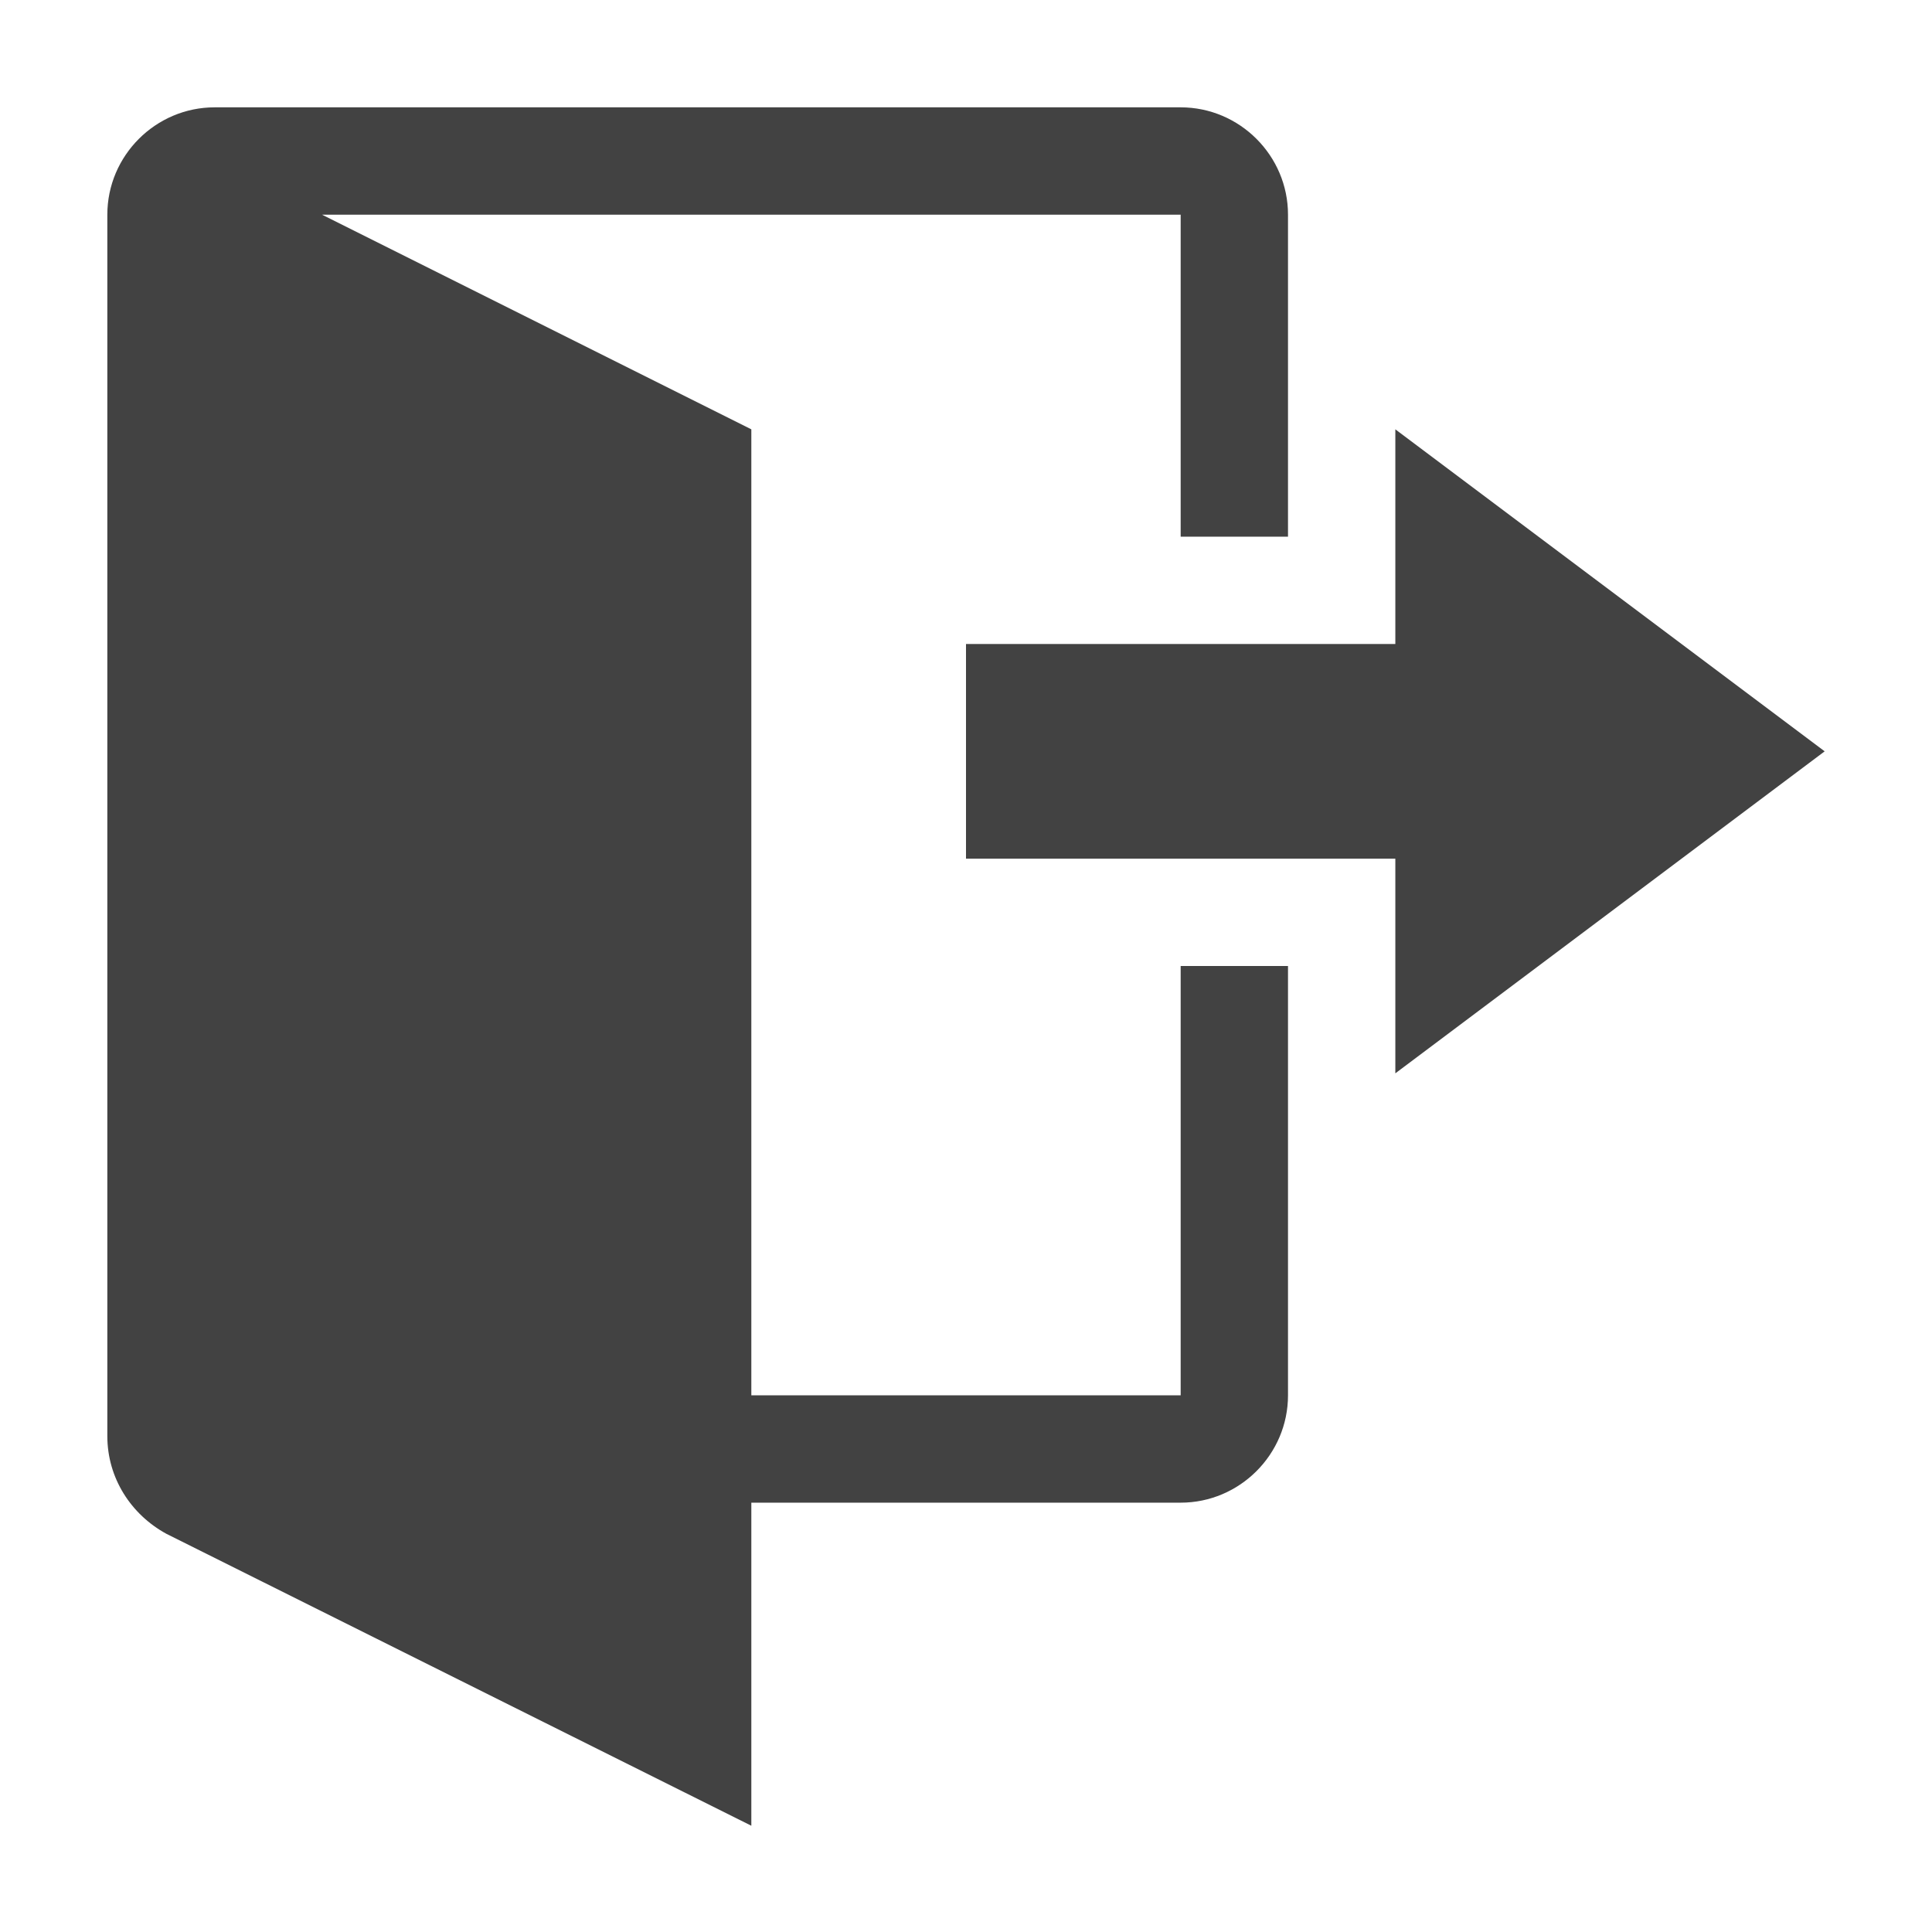
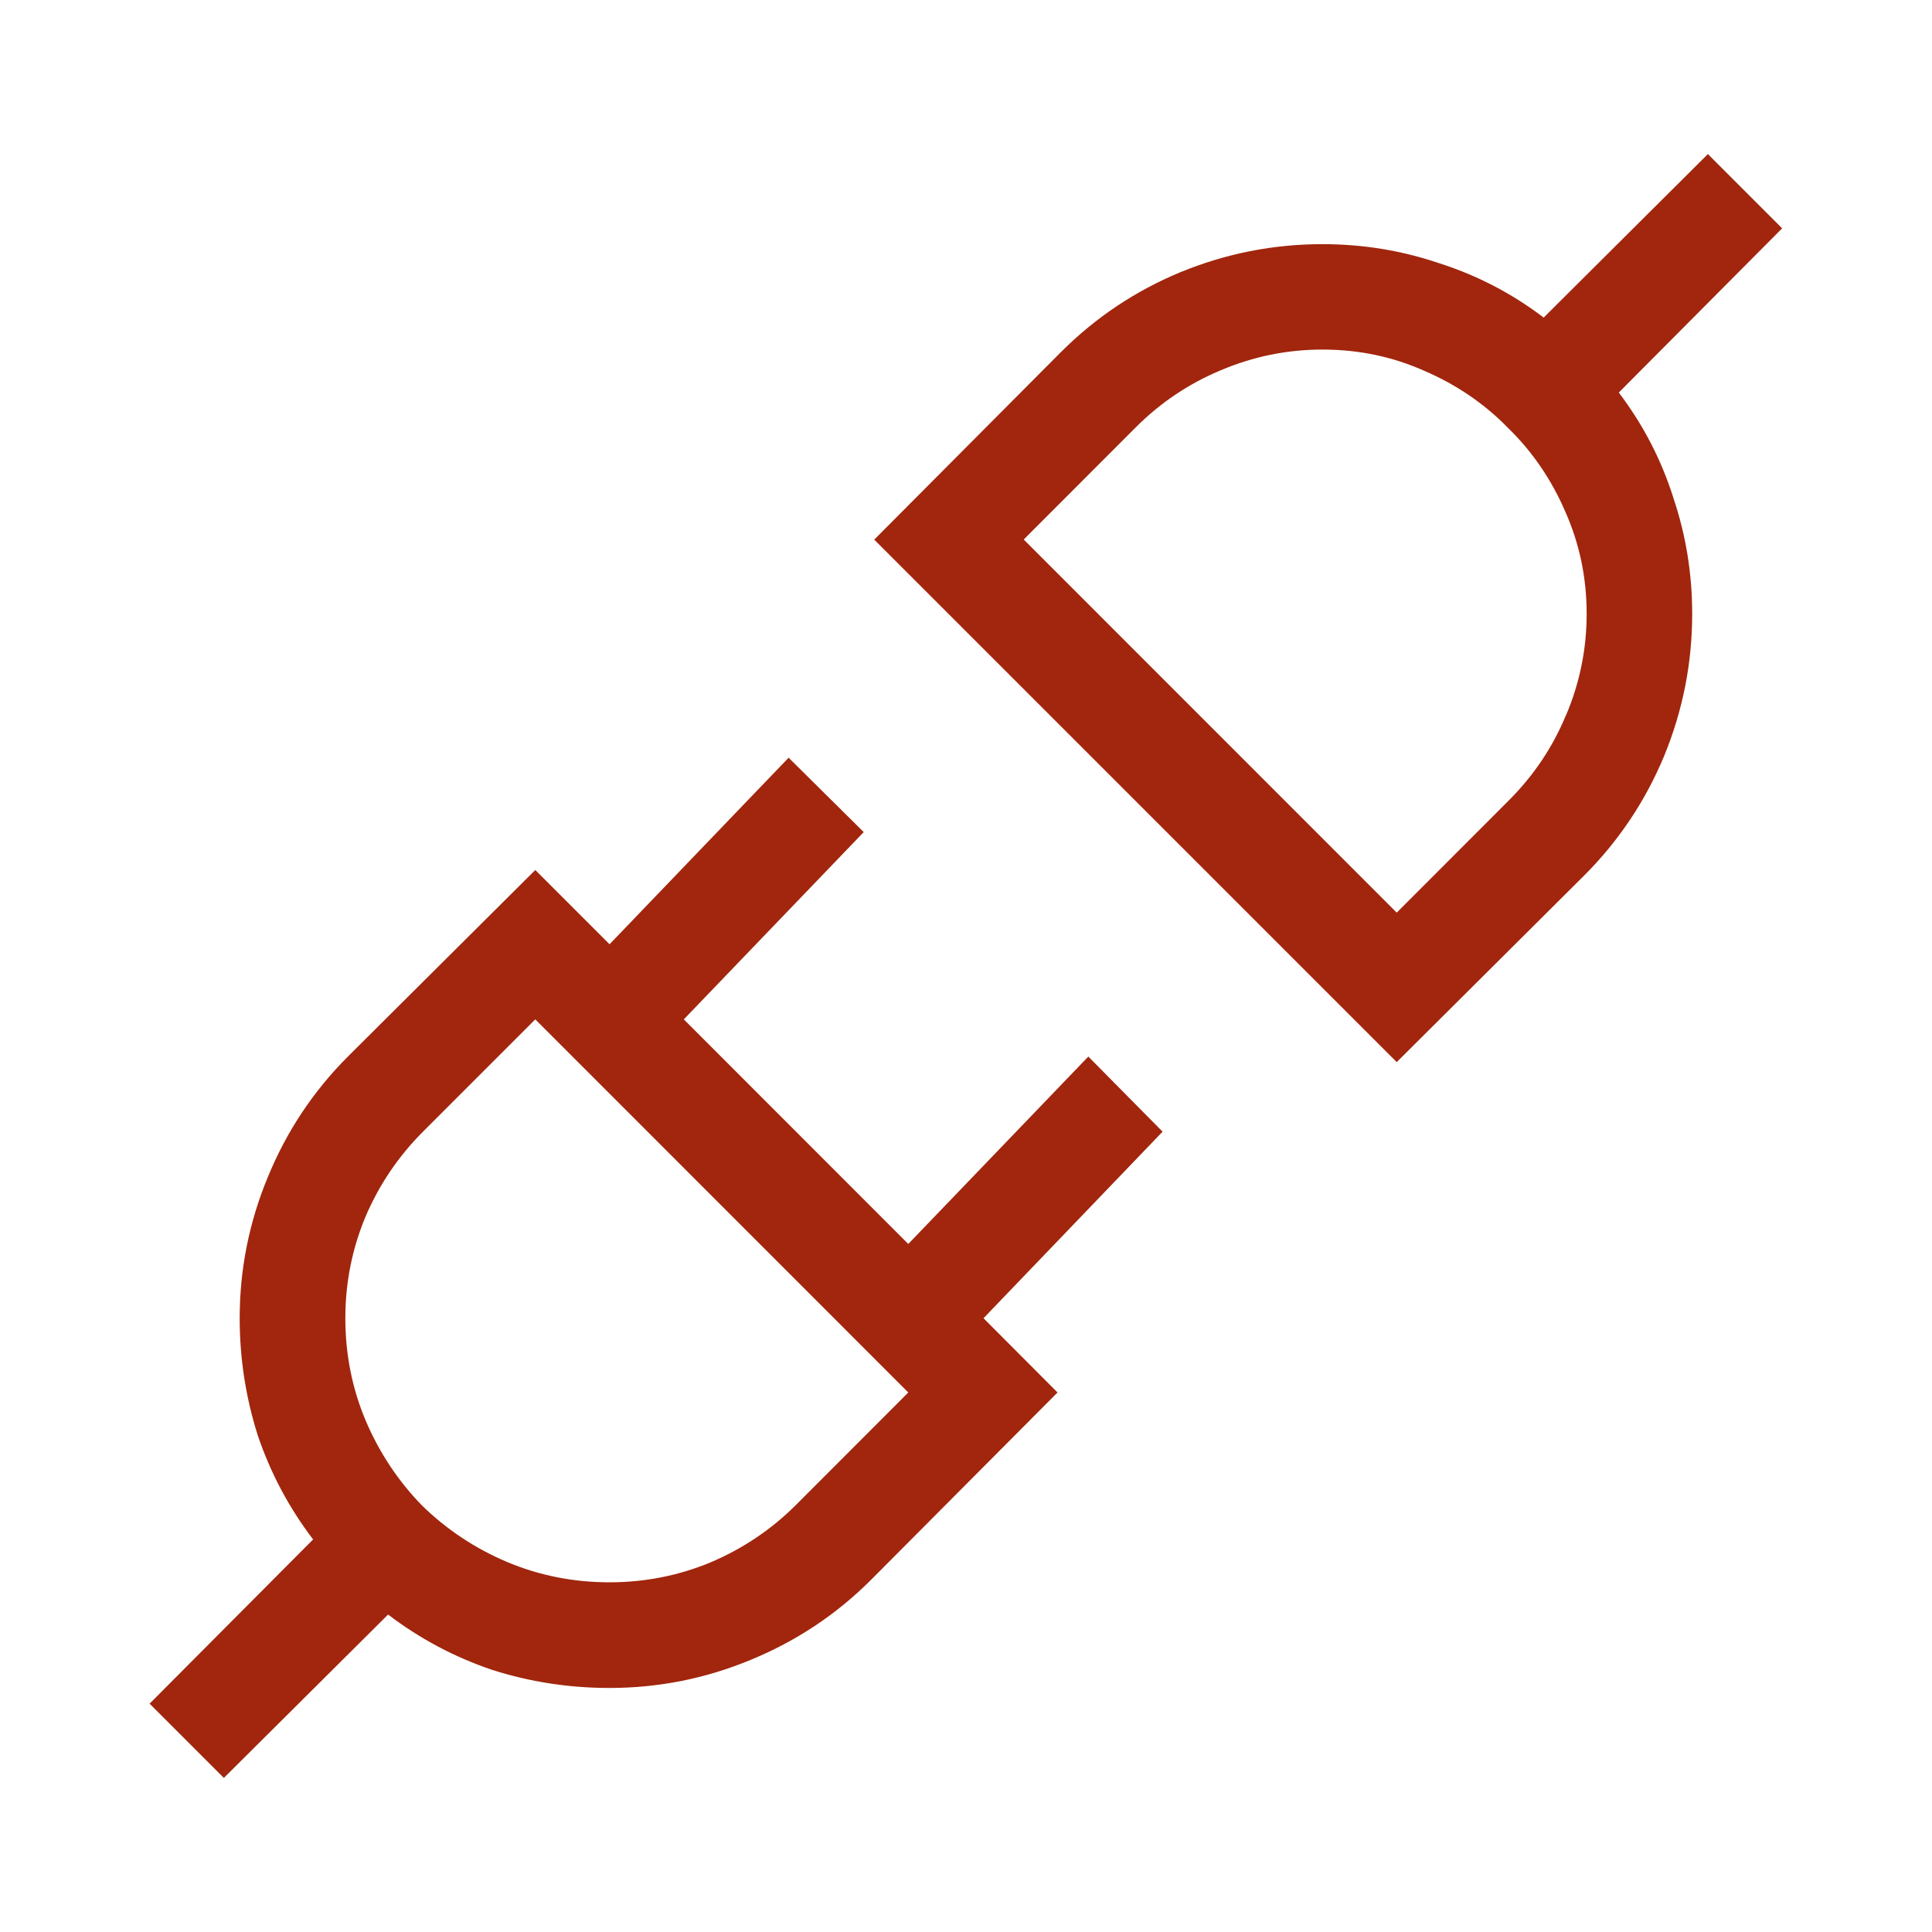
- <svg xmlns="http://www.w3.org/2000/svg" version="1.1" viewBox="-1 -1 18 18" style="enable-background:new -1 -1 18 18;" xml:space="preserve">
-   <path fill="#424242" d="M12 9V7H8V5h4V3l4 3-4 3zm-2 3H6V3L2 1h8v3h1V1c0-.55-.45-1-1-1H1C.45 0 0 .45 0 1v11.38c0 .39.22.73.55.91L6 16.01V13h4c.55 0 1-.45 1-1V8h-1v4z" />
+ <svg xmlns="http://www.w3.org/2000/svg" width="16" height="16" viewBox="0 0 16 16">
+   <path d="M 13.857,4.119 C 13.757,3.805 13.607,3.515 13.406,3.251 l 1.353,-1.36 -0.615,-0.615 -1.36,1.354 c -0.264,-0.201 -0.554,-0.351 -0.868,-0.451 -0.31,-0.105 -0.631,-0.157 -0.964,-0.157 -0.406,0 -0.798,0.077 -1.176,0.232 -0.374,0.155 -0.704,0.376 -0.991,0.663 l -1.545,1.552 4.327,4.327 1.552,-1.545 c 0.287,-0.287 0.508,-0.618 0.663,-0.991 0.155,-0.378 0.232,-0.77 0.232,-1.176 0,-0.333 -0.052,-0.654 -0.157,-0.964 z m -0.889,1.805 c -0.109,0.264 -0.267,0.499 -0.472,0.704 L 11.567,7.558 8.478,4.468 9.407,3.538 c 0.205,-0.205 0.44,-0.362 0.704,-0.472 0.269,-0.114 0.549,-0.171 0.841,-0.171 0.301,0 0.583,0.059 0.848,0.178 0.264,0.114 0.494,0.271 0.69,0.472 0.201,0.196 0.358,0.426 0.472,0.69 0.118,0.264 0.178,0.547 0.178,0.848 0,0.292 -0.057,0.572 -0.171,0.841 z M 8.145,10.917 9.628,9.372 9.013,8.75 7.522,10.302 5.663,8.442 7.153,6.891 6.531,6.275 5.048,7.82 4.433,7.205 2.881,8.75 C 2.594,9.037 2.373,9.37 2.218,9.748 2.063,10.122 1.985,10.511 1.985,10.917 c 0,0.333 0.05,0.656 0.15,0.971 0.105,0.31 0.257,0.597 0.458,0.861 l -1.354,1.36 0.615,0.615 1.36,-1.353 c 0.264,0.201 0.551,0.353 0.861,0.458 0.314,0.1 0.638,0.15 0.971,0.15 0.406,0 0.795,-0.077 1.169,-0.232 0.378,-0.155 0.711,-0.376 0.998,-0.663 l 1.545,-1.552 z m -2.263,2.023 c -0.264,0.109 -0.542,0.164 -0.834,0.164 -0.301,0 -0.586,-0.057 -0.855,-0.171 C 3.929,12.82 3.697,12.665 3.496,12.469 3.3,12.268 3.145,12.036 3.031,11.771 2.917,11.503 2.86,11.218 2.86,10.917 c 0,-0.292 0.055,-0.57 0.164,-0.834 C 3.138,9.814 3.298,9.577 3.503,9.372 L 4.433,8.442 7.522,11.532 6.593,12.462 C 6.388,12.667 6.151,12.826 5.882,12.94 Z" style="fill:#a1260d;" />
</svg>
